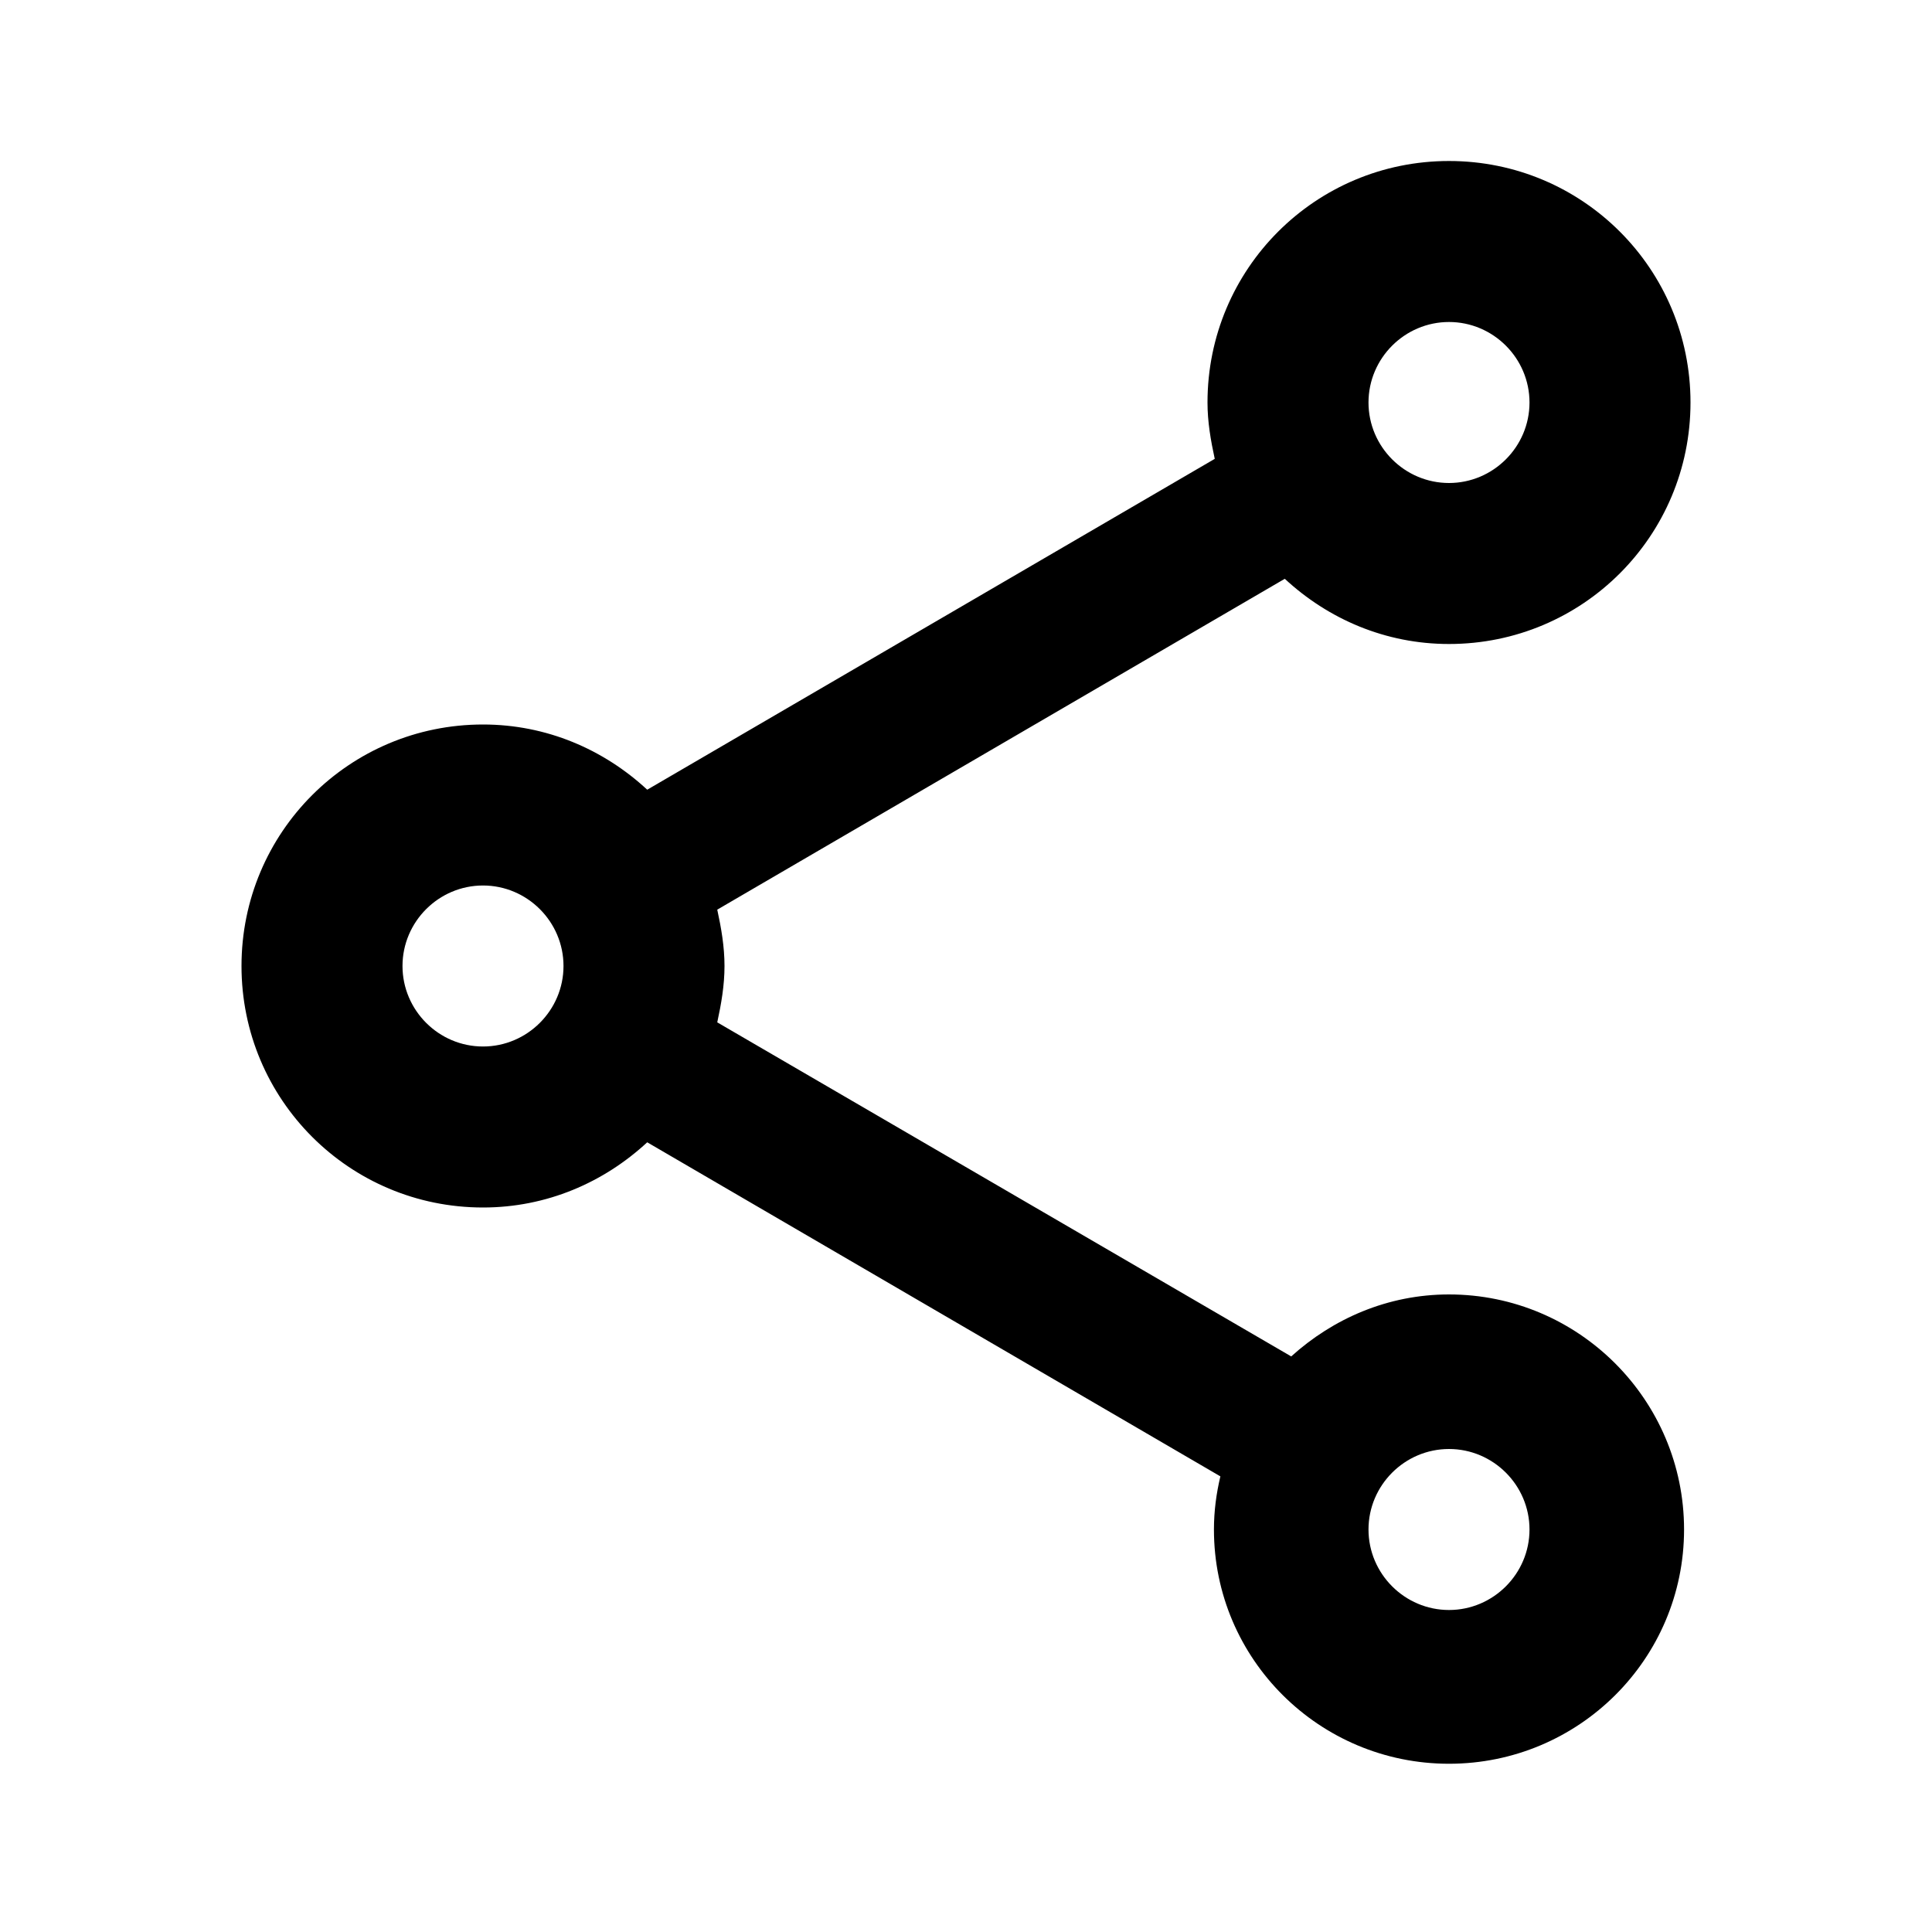
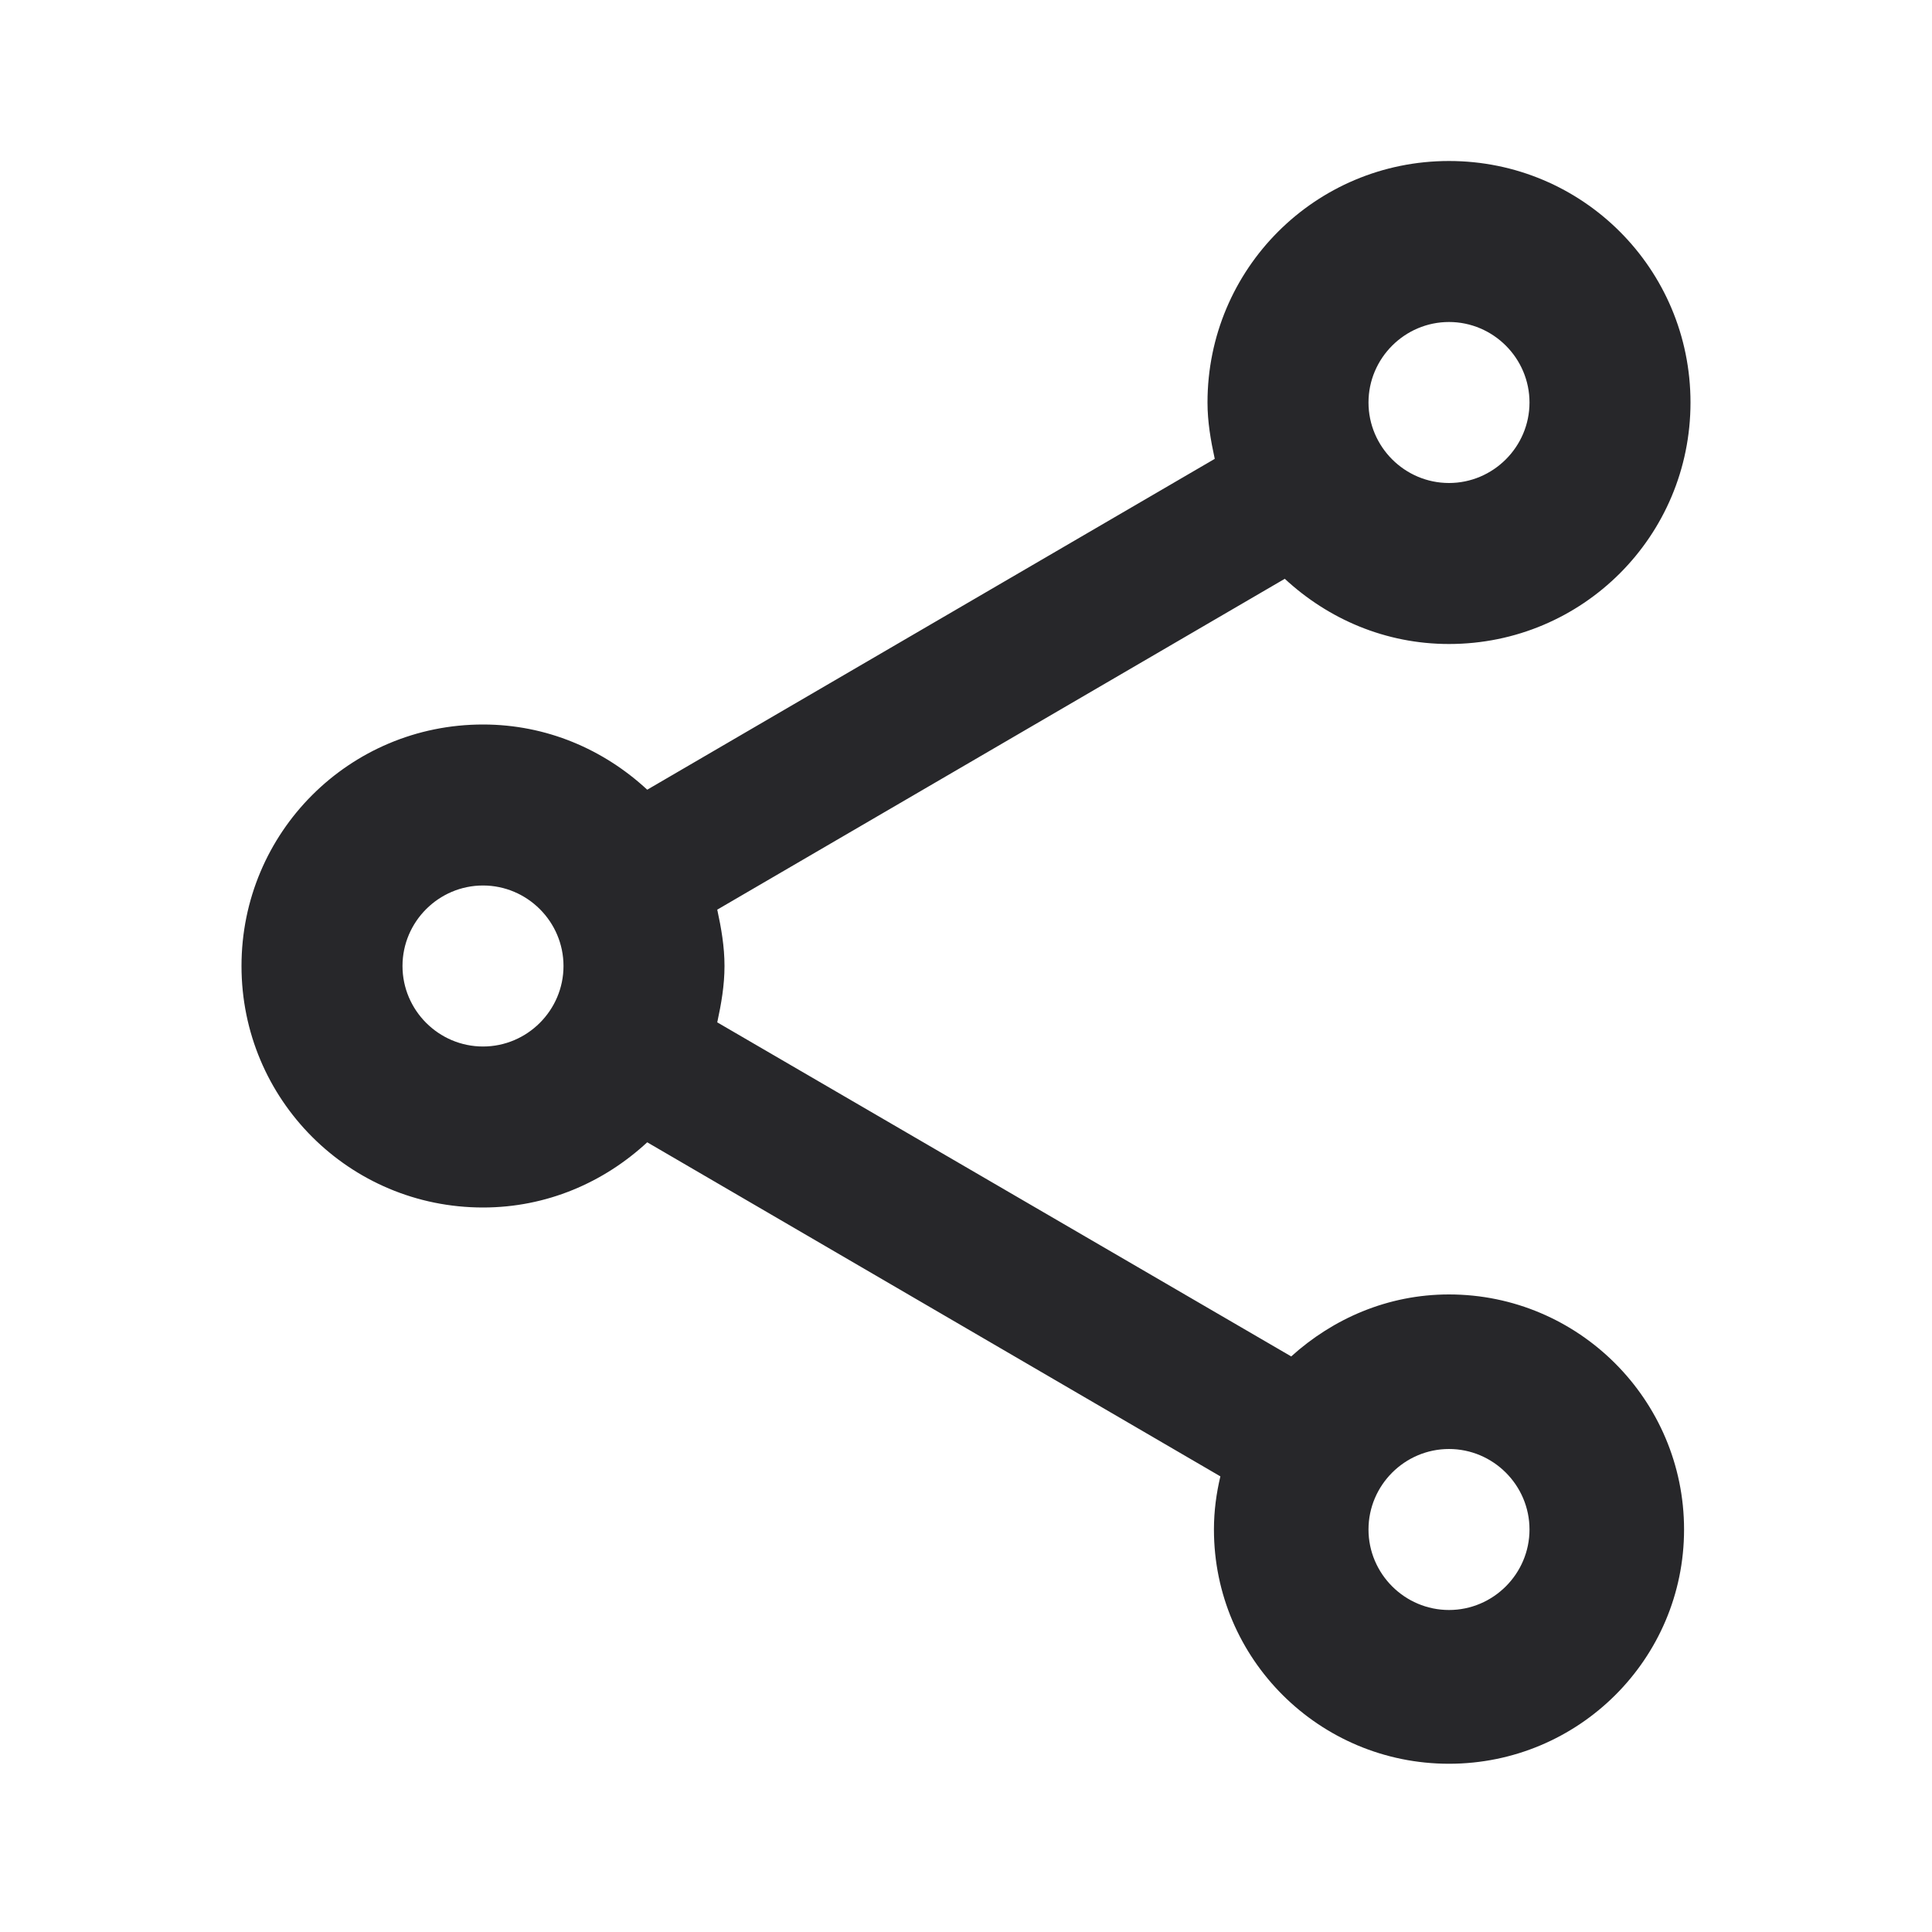
<svg xmlns="http://www.w3.org/2000/svg" viewBox="0 0 24 24">
-   <path d="M18 16.08C17.24 16.08 16.56 16.38 16.04 16.85L8.91 12.7C8.96 12.47 9 12.24 9 12S8.96 11.53 8.91 11.3L15.96 7.19C16.5 7.69 17.21 8 18 8C19.66 8 21 6.66 21 5S19.66 2 18 2 15 3.34 15 5C15 5.24 15.04 5.47 15.09 5.7L8.04 9.81C7.5 9.31 6.79 9 6 9C4.34 9 3 10.34 3 12S4.34 15 6 15C6.79 15 7.5 14.69 8.04 14.19L15.16 18.34C15.11 18.55 15.08 18.77 15.08 19C15.08 20.61 16.39 21.91 18 21.91S20.92 20.61 20.92 19C20.92 17.39 19.61 16.08 18 16.08M18 4C18.55 4 19 4.45 19 5S18.55 6 18 6 17 5.55 17 5 17.45 4 18 4M6 13C5.45 13 5 12.55 5 12S5.45 11 6 11 7 11.45 7 12 6.55 13 6 13M18 20C17.45 20 17 19.55 17 19S17.45 18 18 18 19 18.45 19 19 18.55 20 18 20Z" />
+   <path fill="rgb(39, 39, 42)" d="M18 16.08C17.24 16.08 16.56 16.38 16.04 16.85L8.91 12.7C8.96 12.47 9 12.24 9 12S8.96 11.53 8.91 11.3L15.96 7.19C16.5 7.69 17.21 8 18 8C19.66 8 21 6.66 21 5S19.66 2 18 2 15 3.34 15 5C15 5.24 15.04 5.47 15.09 5.7L8.04 9.81C7.5 9.31 6.79 9 6 9C4.34 9 3 10.34 3 12S4.34 15 6 15C6.79 15 7.5 14.69 8.04 14.19L15.16 18.34C15.11 18.55 15.08 18.77 15.08 19C15.08 20.61 16.39 21.91 18 21.91S20.92 20.61 20.92 19C20.92 17.39 19.61 16.08 18 16.08M18 4C18.55 4 19 4.45 19 5S18.55 6 18 6 17 5.55 17 5 17.45 4 18 4M6 13C5.45 13 5 12.55 5 12S5.45 11 6 11 7 11.45 7 12 6.55 13 6 13M18 20C17.45 20 17 19.55 17 19S17.45 18 18 18 19 18.45 19 19 18.55 20 18 20Z" />
</svg>
